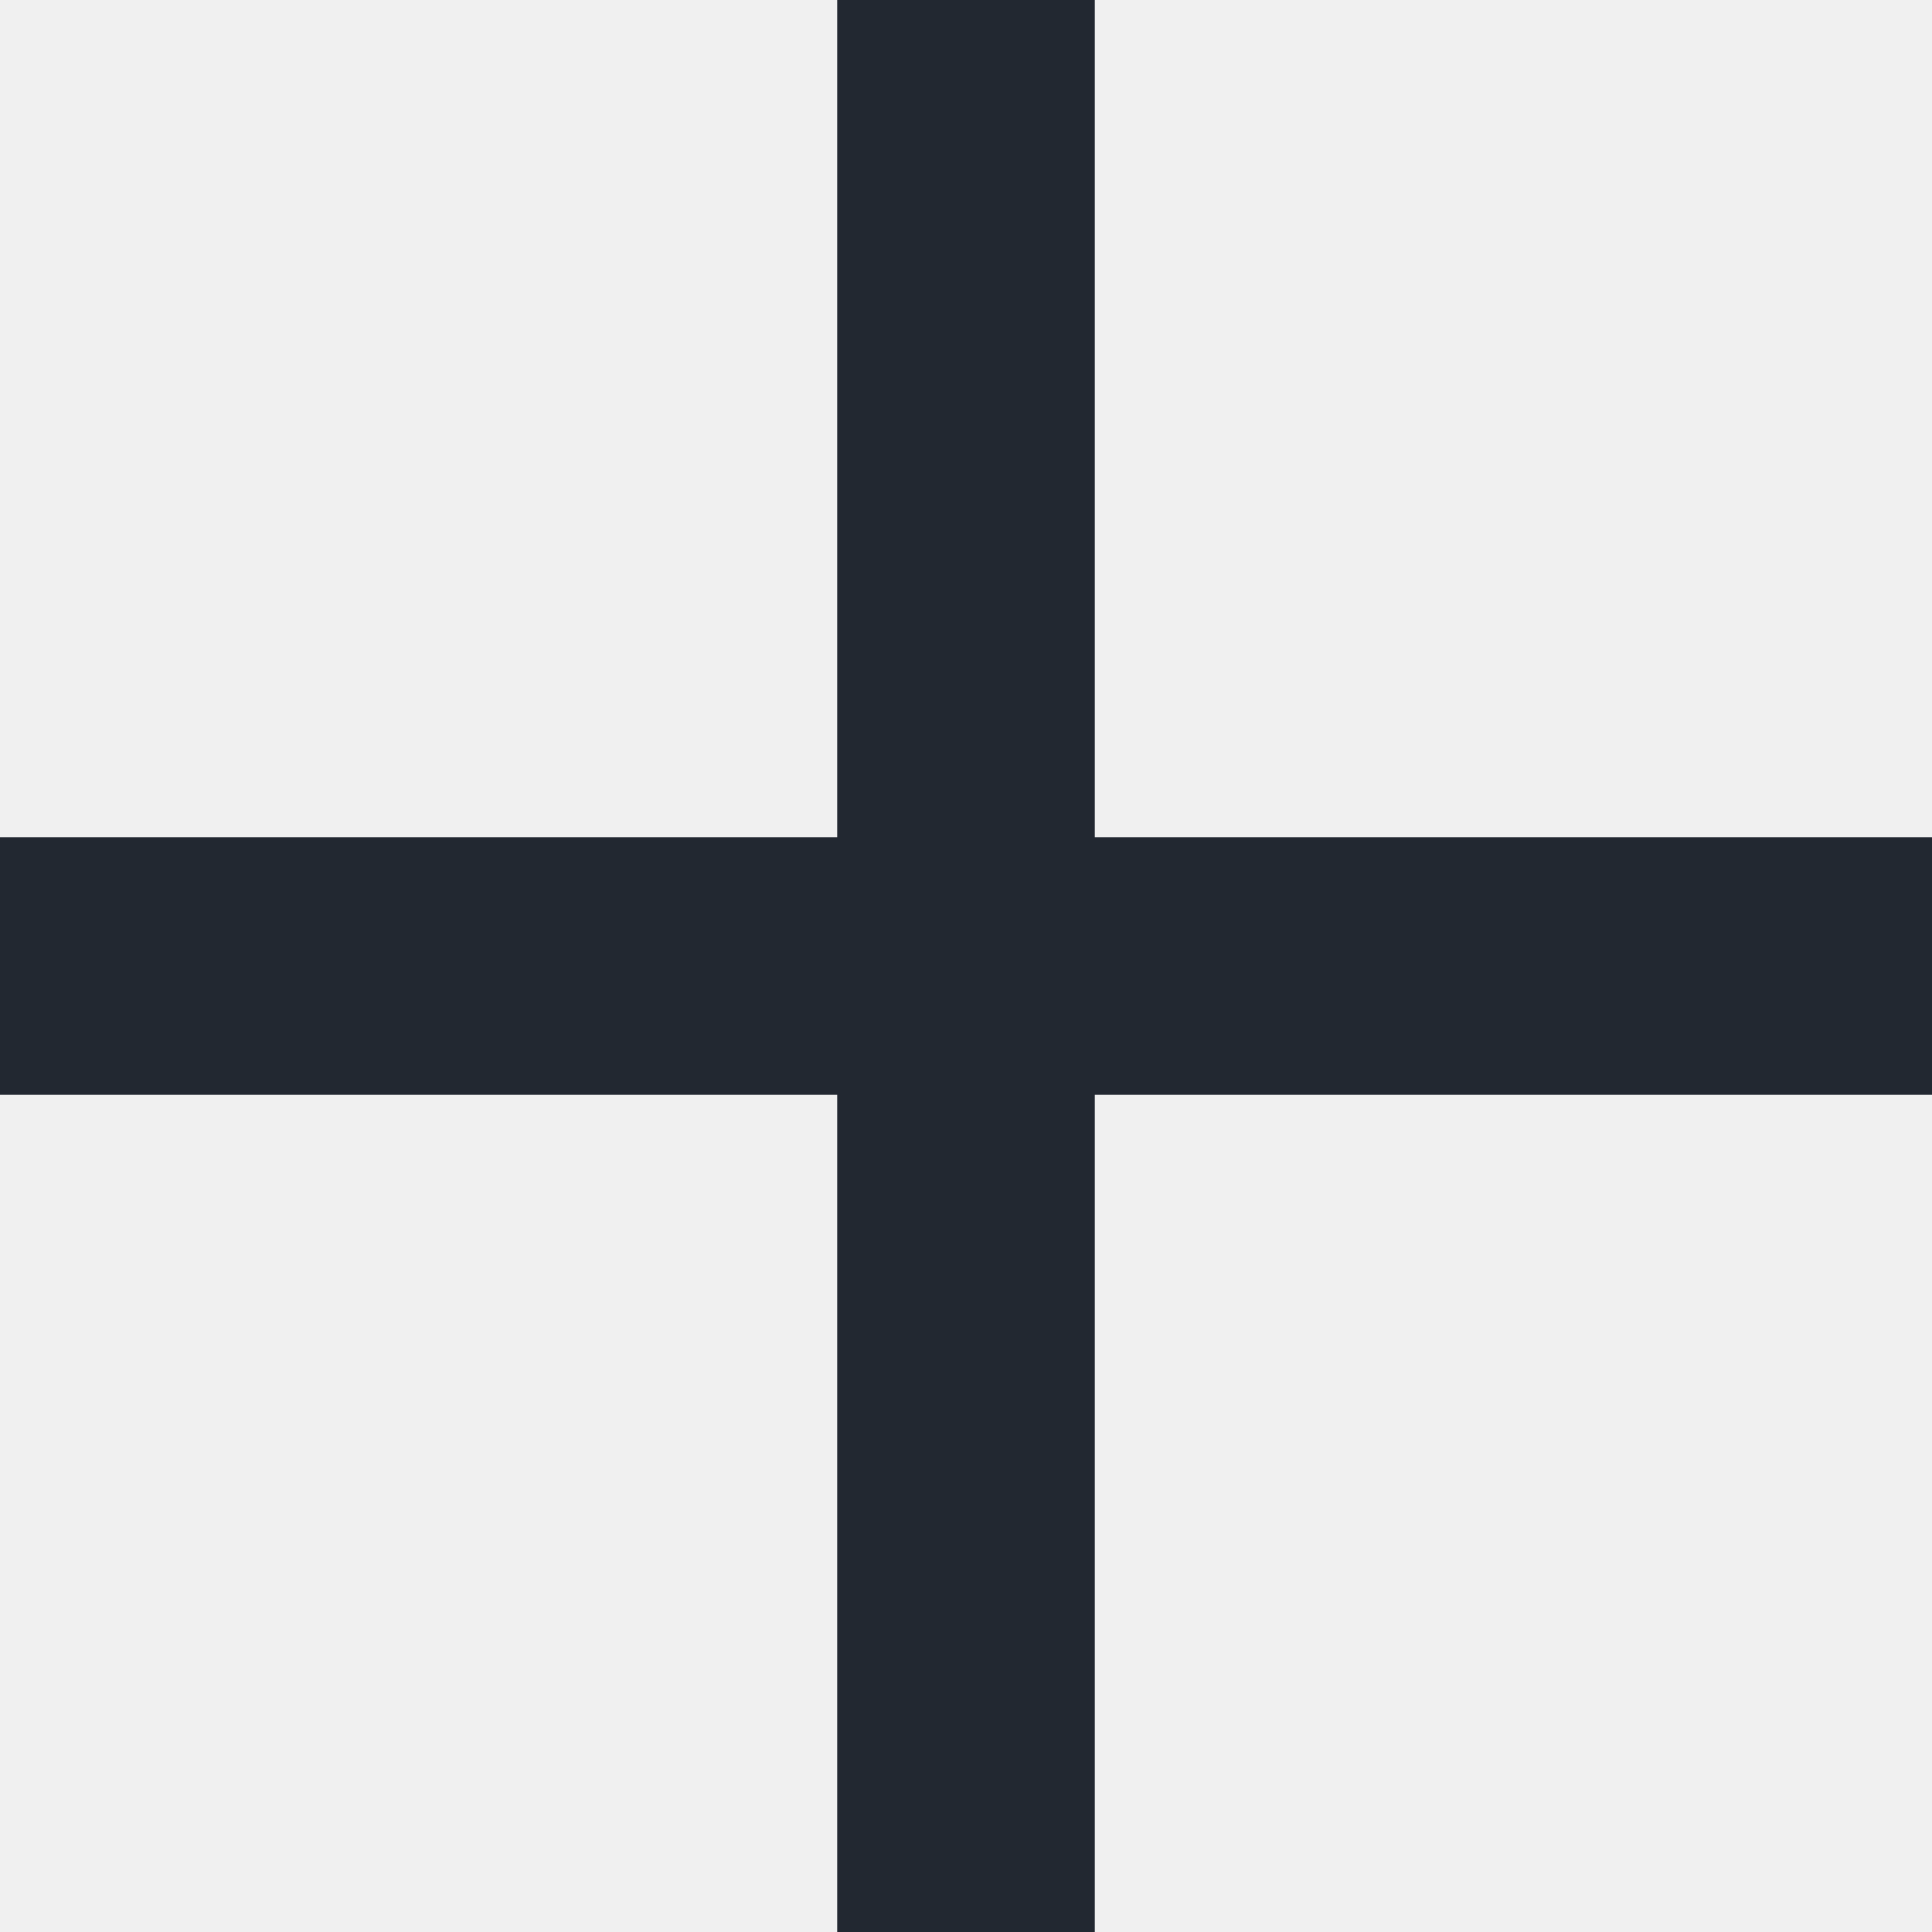
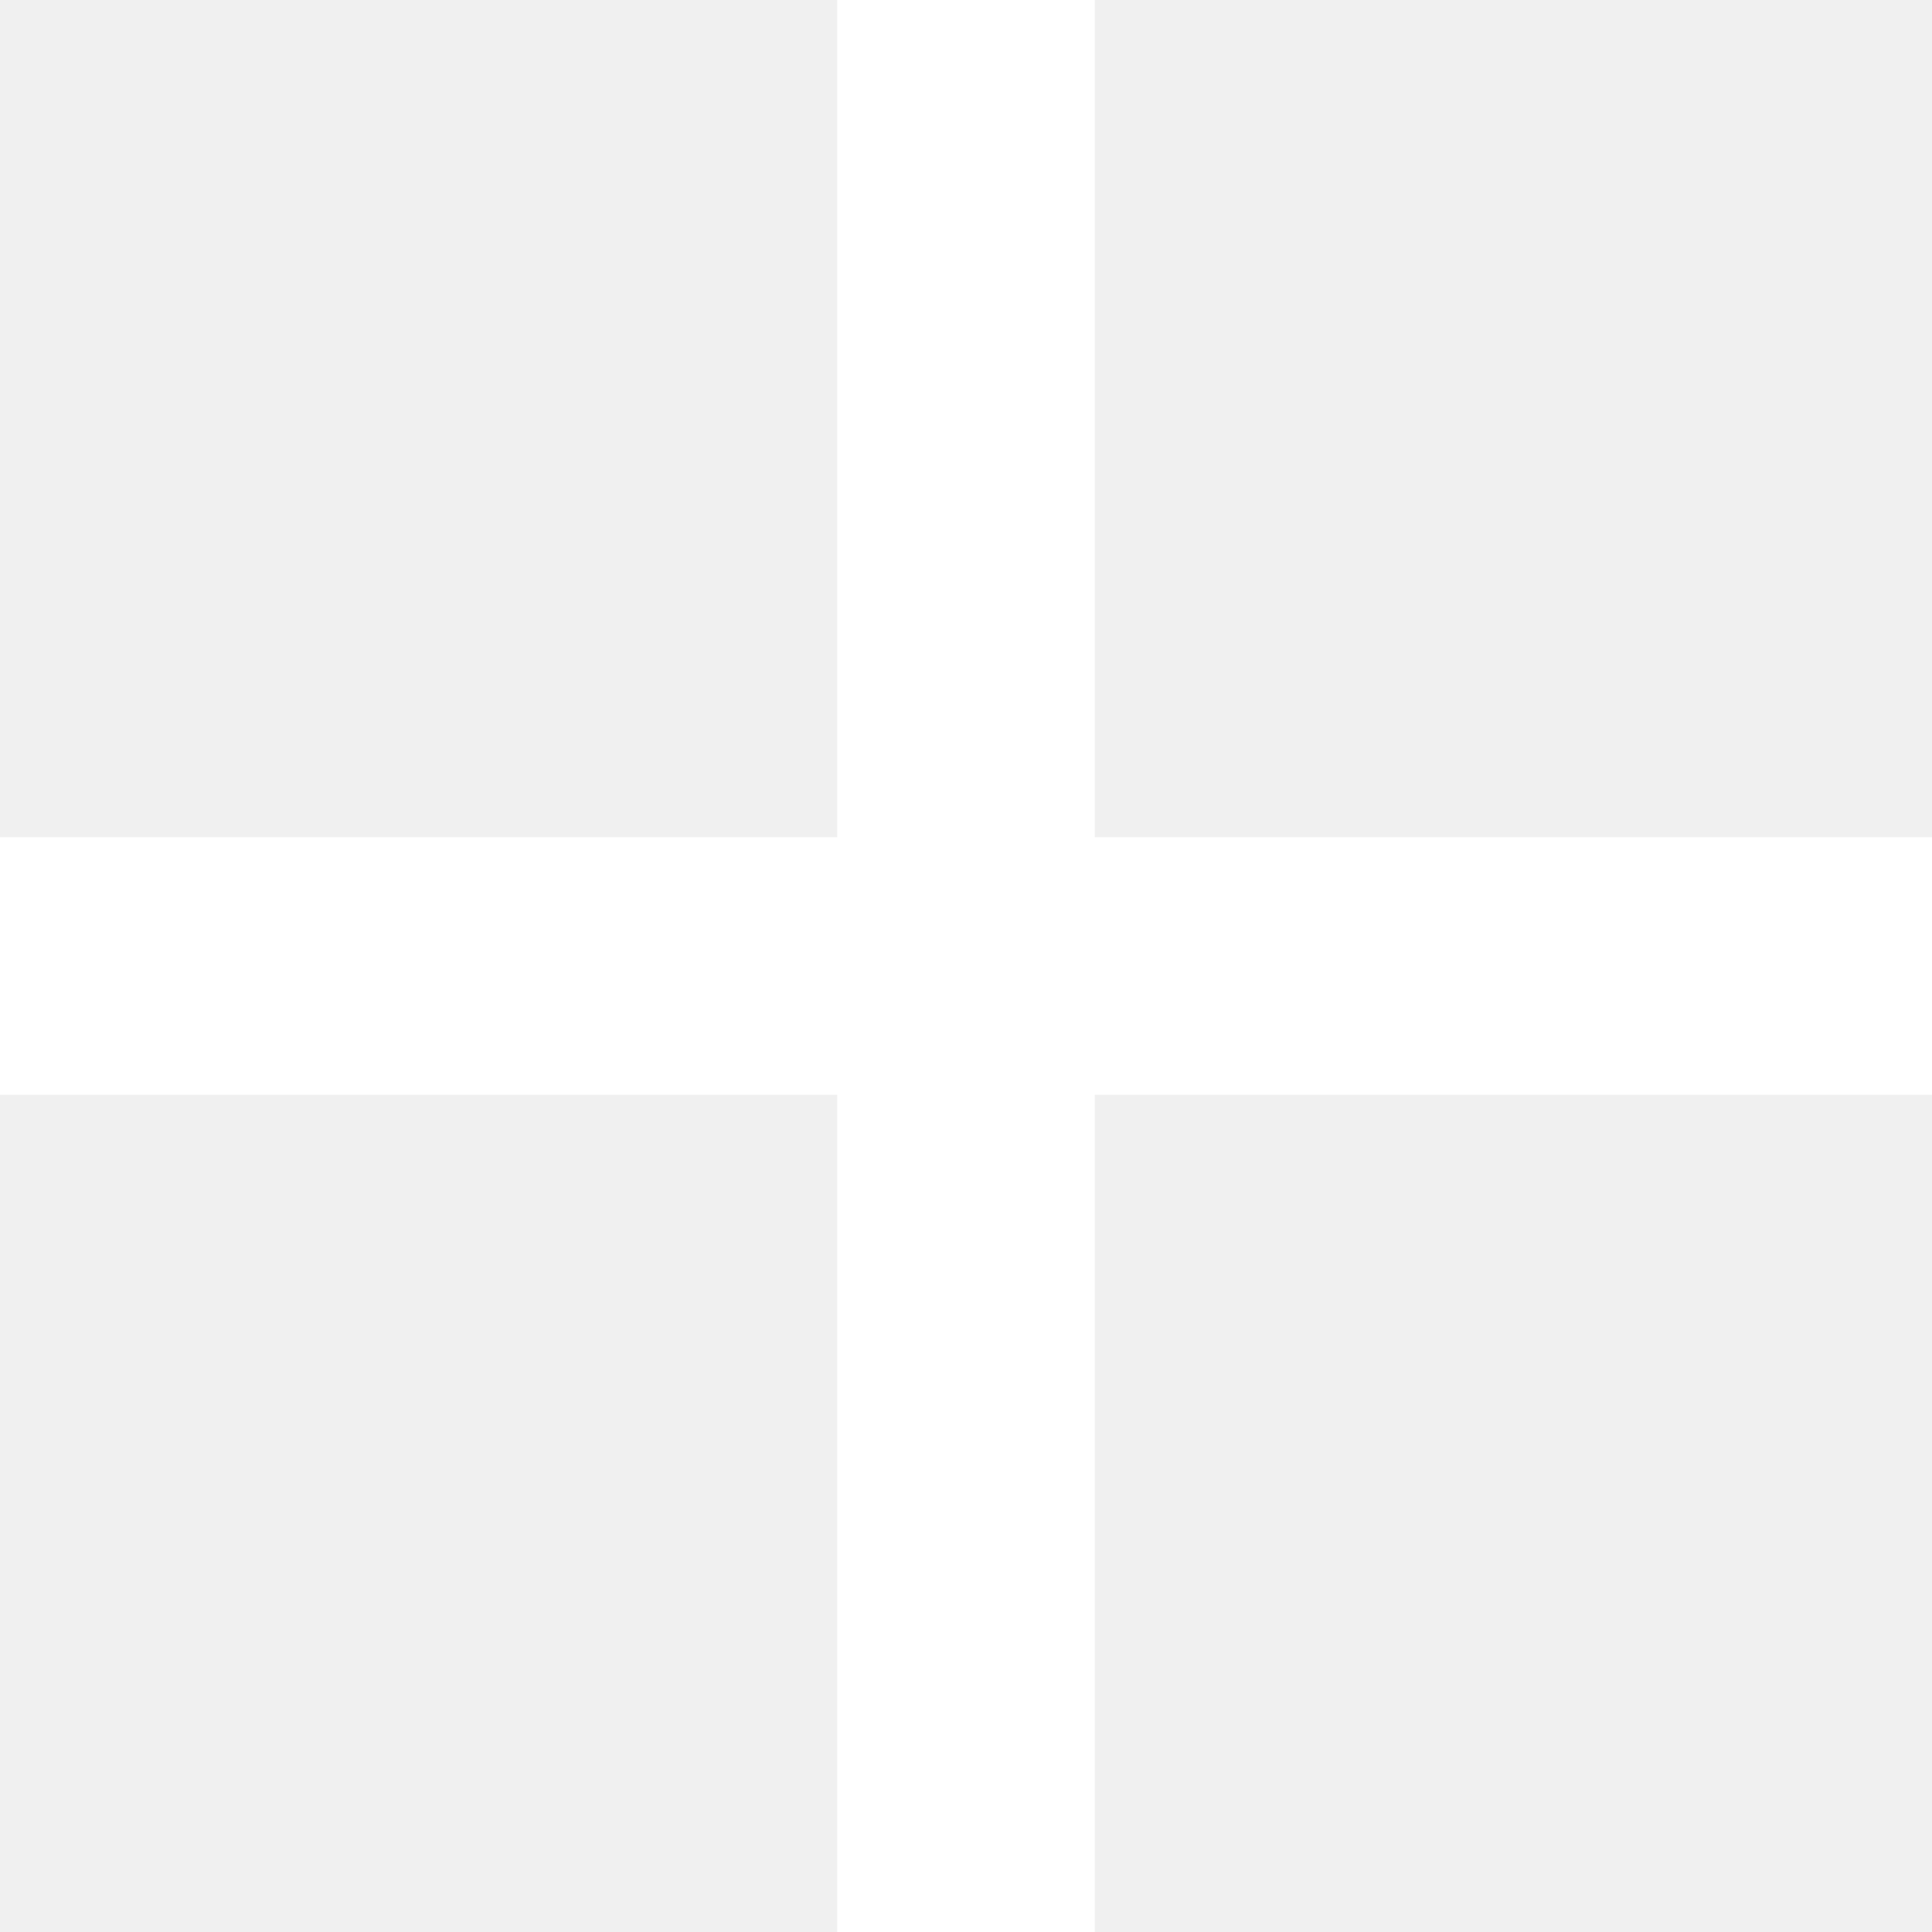
- <svg xmlns="http://www.w3.org/2000/svg" fill="#222831" width="30px" height="30px" viewBox="0 0 30 30" version="1.1">
+ <svg xmlns="http://www.w3.org/2000/svg" fill="#ffffff" width="20px" height="20px" viewBox="0 0 30 30" version="1.1">
  <defs />
  <g id="Symbols" stroke="none" stroke-width="1" fill="none" fill-rule="evenodd">
-     <g id="plus" fill="#222831">
+     <g id="plus" fill="#ffffff">
      <g id="Group">
        <rect id="Rectangle-3" x="1.42108547e-14" y="13" width="30" height="4" />
        <rect id="Rectangle-3" x="13" y="1.95399252e-14" width="4" height="30" />
      </g>
    </g>
  </g>
</svg>
